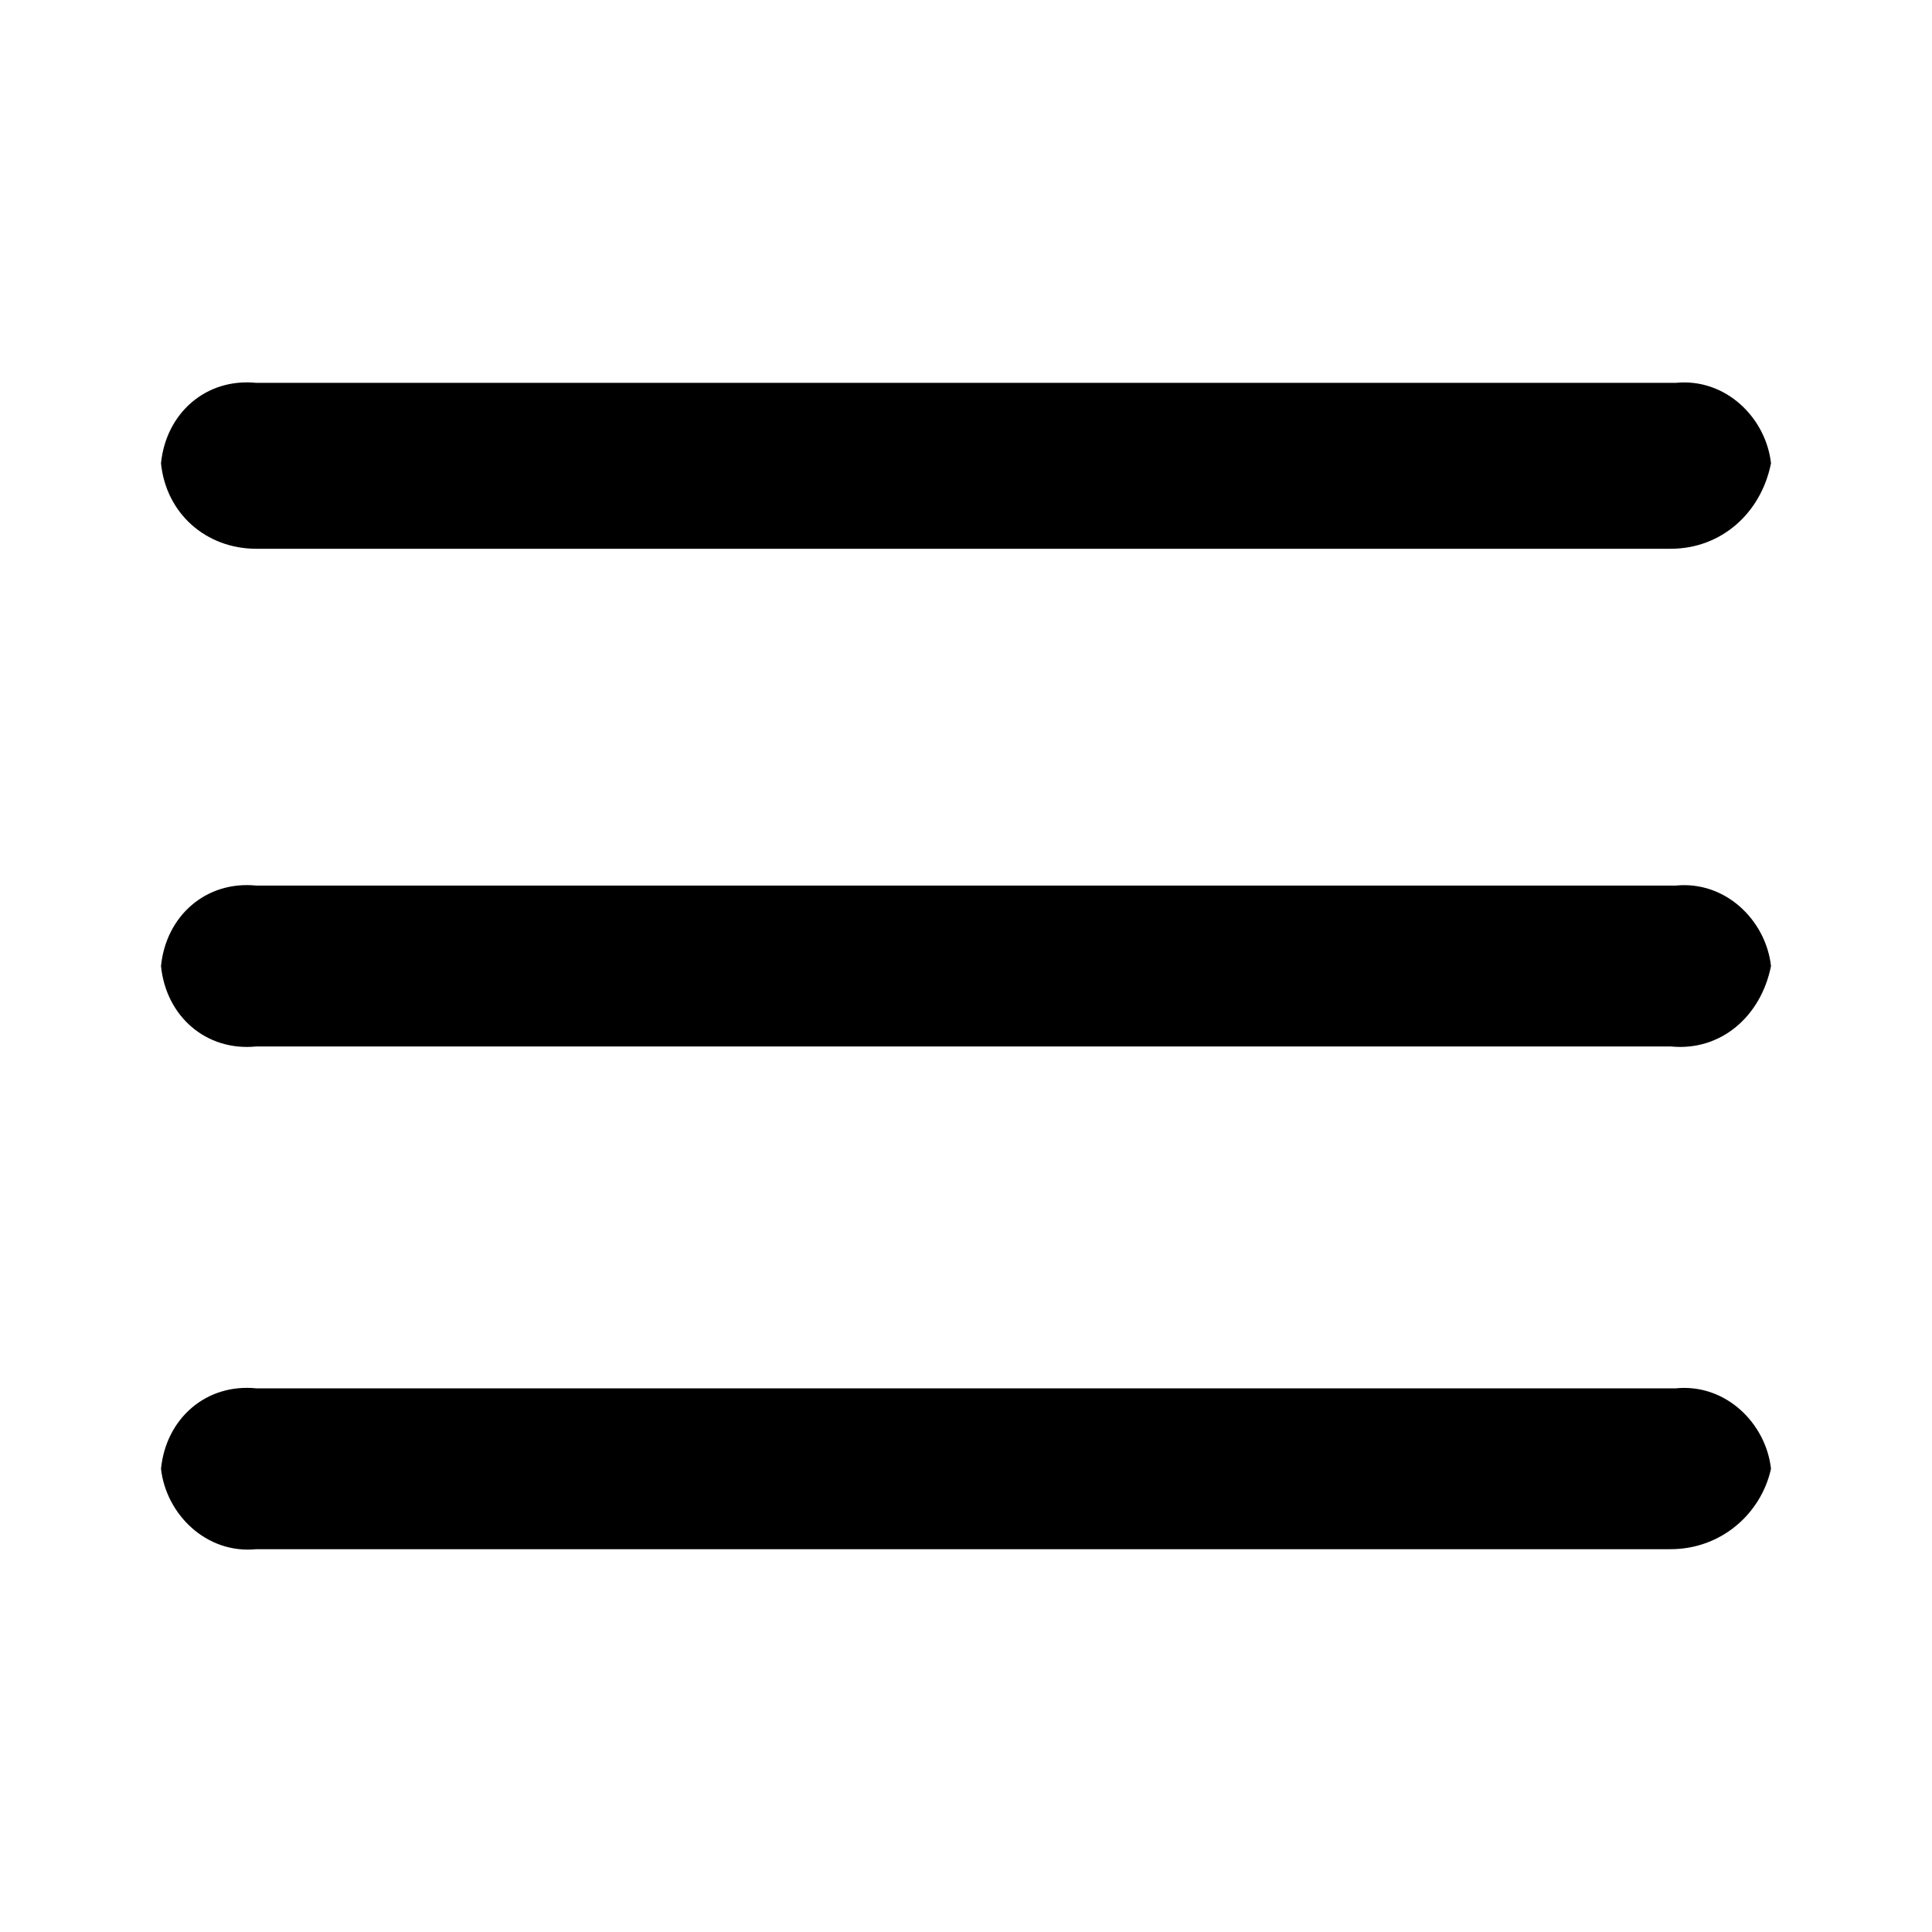
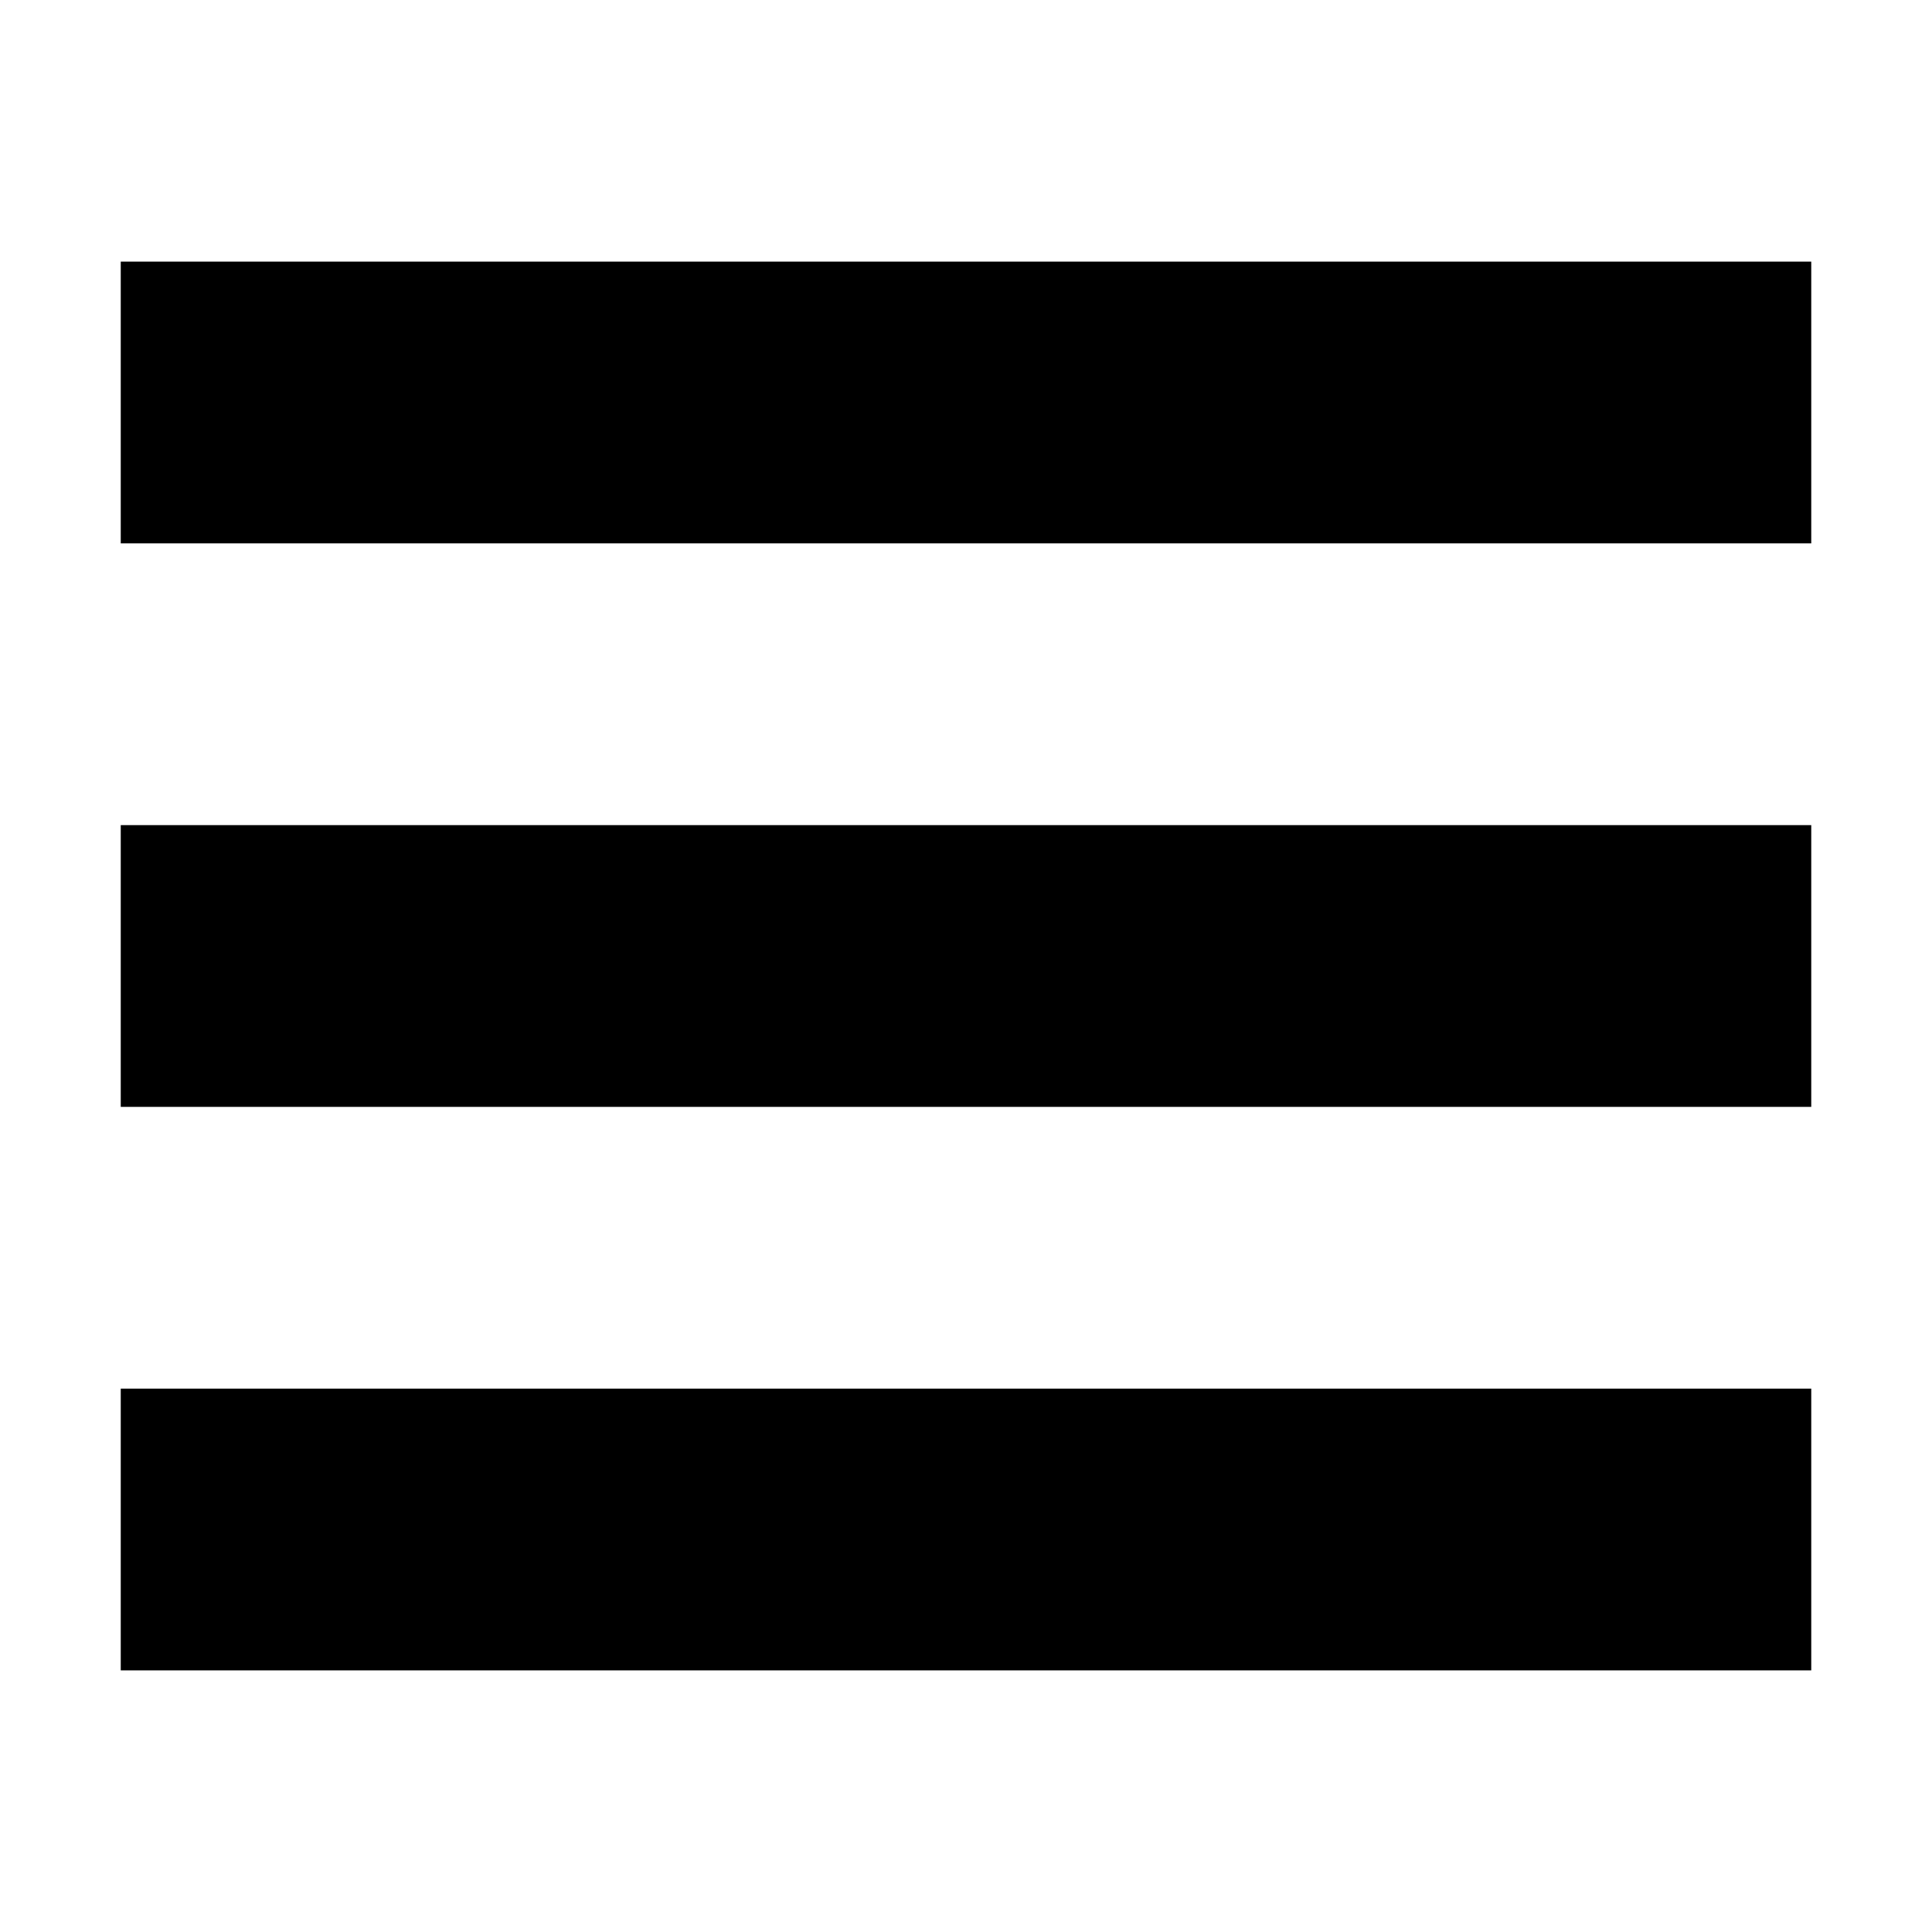
- <svg xmlns="http://www.w3.org/2000/svg" width="100%" height="100%" viewBox="0 0 48 48" version="1.1" xml:space="preserve" style="fill-rule:evenodd;clip-rule:evenodd;stroke-linejoin:round;stroke-miterlimit:2;">
-   <rect id="Plan-de-travail1" x="0" y="0" width="48" height="48" style="fill:none;" />
-   <path d="M41.508,38.489l-35.14,0c-1.247,0.125 -2.243,-0.874 -2.368,-1.998c0.125,-1.249 1.121,-2.123 2.368,-1.998l35.264,0c1.247,-0.125 2.243,0.874 2.368,1.998c-0.249,1.124 -1.246,1.998 -2.492,1.998Zm0,-12.49l-35.14,0c-1.247,0.125 -2.243,-0.749 -2.368,-1.998c0.125,-1.249 1.121,-2.124 2.368,-1.999l35.264,0c1.247,-0.125 2.243,0.875 2.368,1.999c-0.249,1.249 -1.246,2.123 -2.492,1.998Zm0,-12.365l-35.14,0c-1.247,0 -2.243,-0.875 -2.368,-2.124c0.125,-1.249 1.121,-2.123 2.368,-1.998l35.264,0c1.247,-0.125 2.243,0.874 2.368,1.998c-0.249,1.249 -1.246,2.124 -2.492,2.124Z" style="fill-rule:nonzero;" />
+ <svg xmlns="http://www.w3.org/2000/svg" viewBox="0 0 48 48" fill-rule="evenodd" clip-rule="evenodd" stroke-linejoin="round" stroke-miterlimit="2">
+   <path fill="none" d="M0 0h48v48H0z" />
+   <path d="M45 13.5H3v-7h42v7zm0 7H3v7h42v-7zm0 14H3v7h42v-7z" fill-rule="nonzero" />
</svg>
